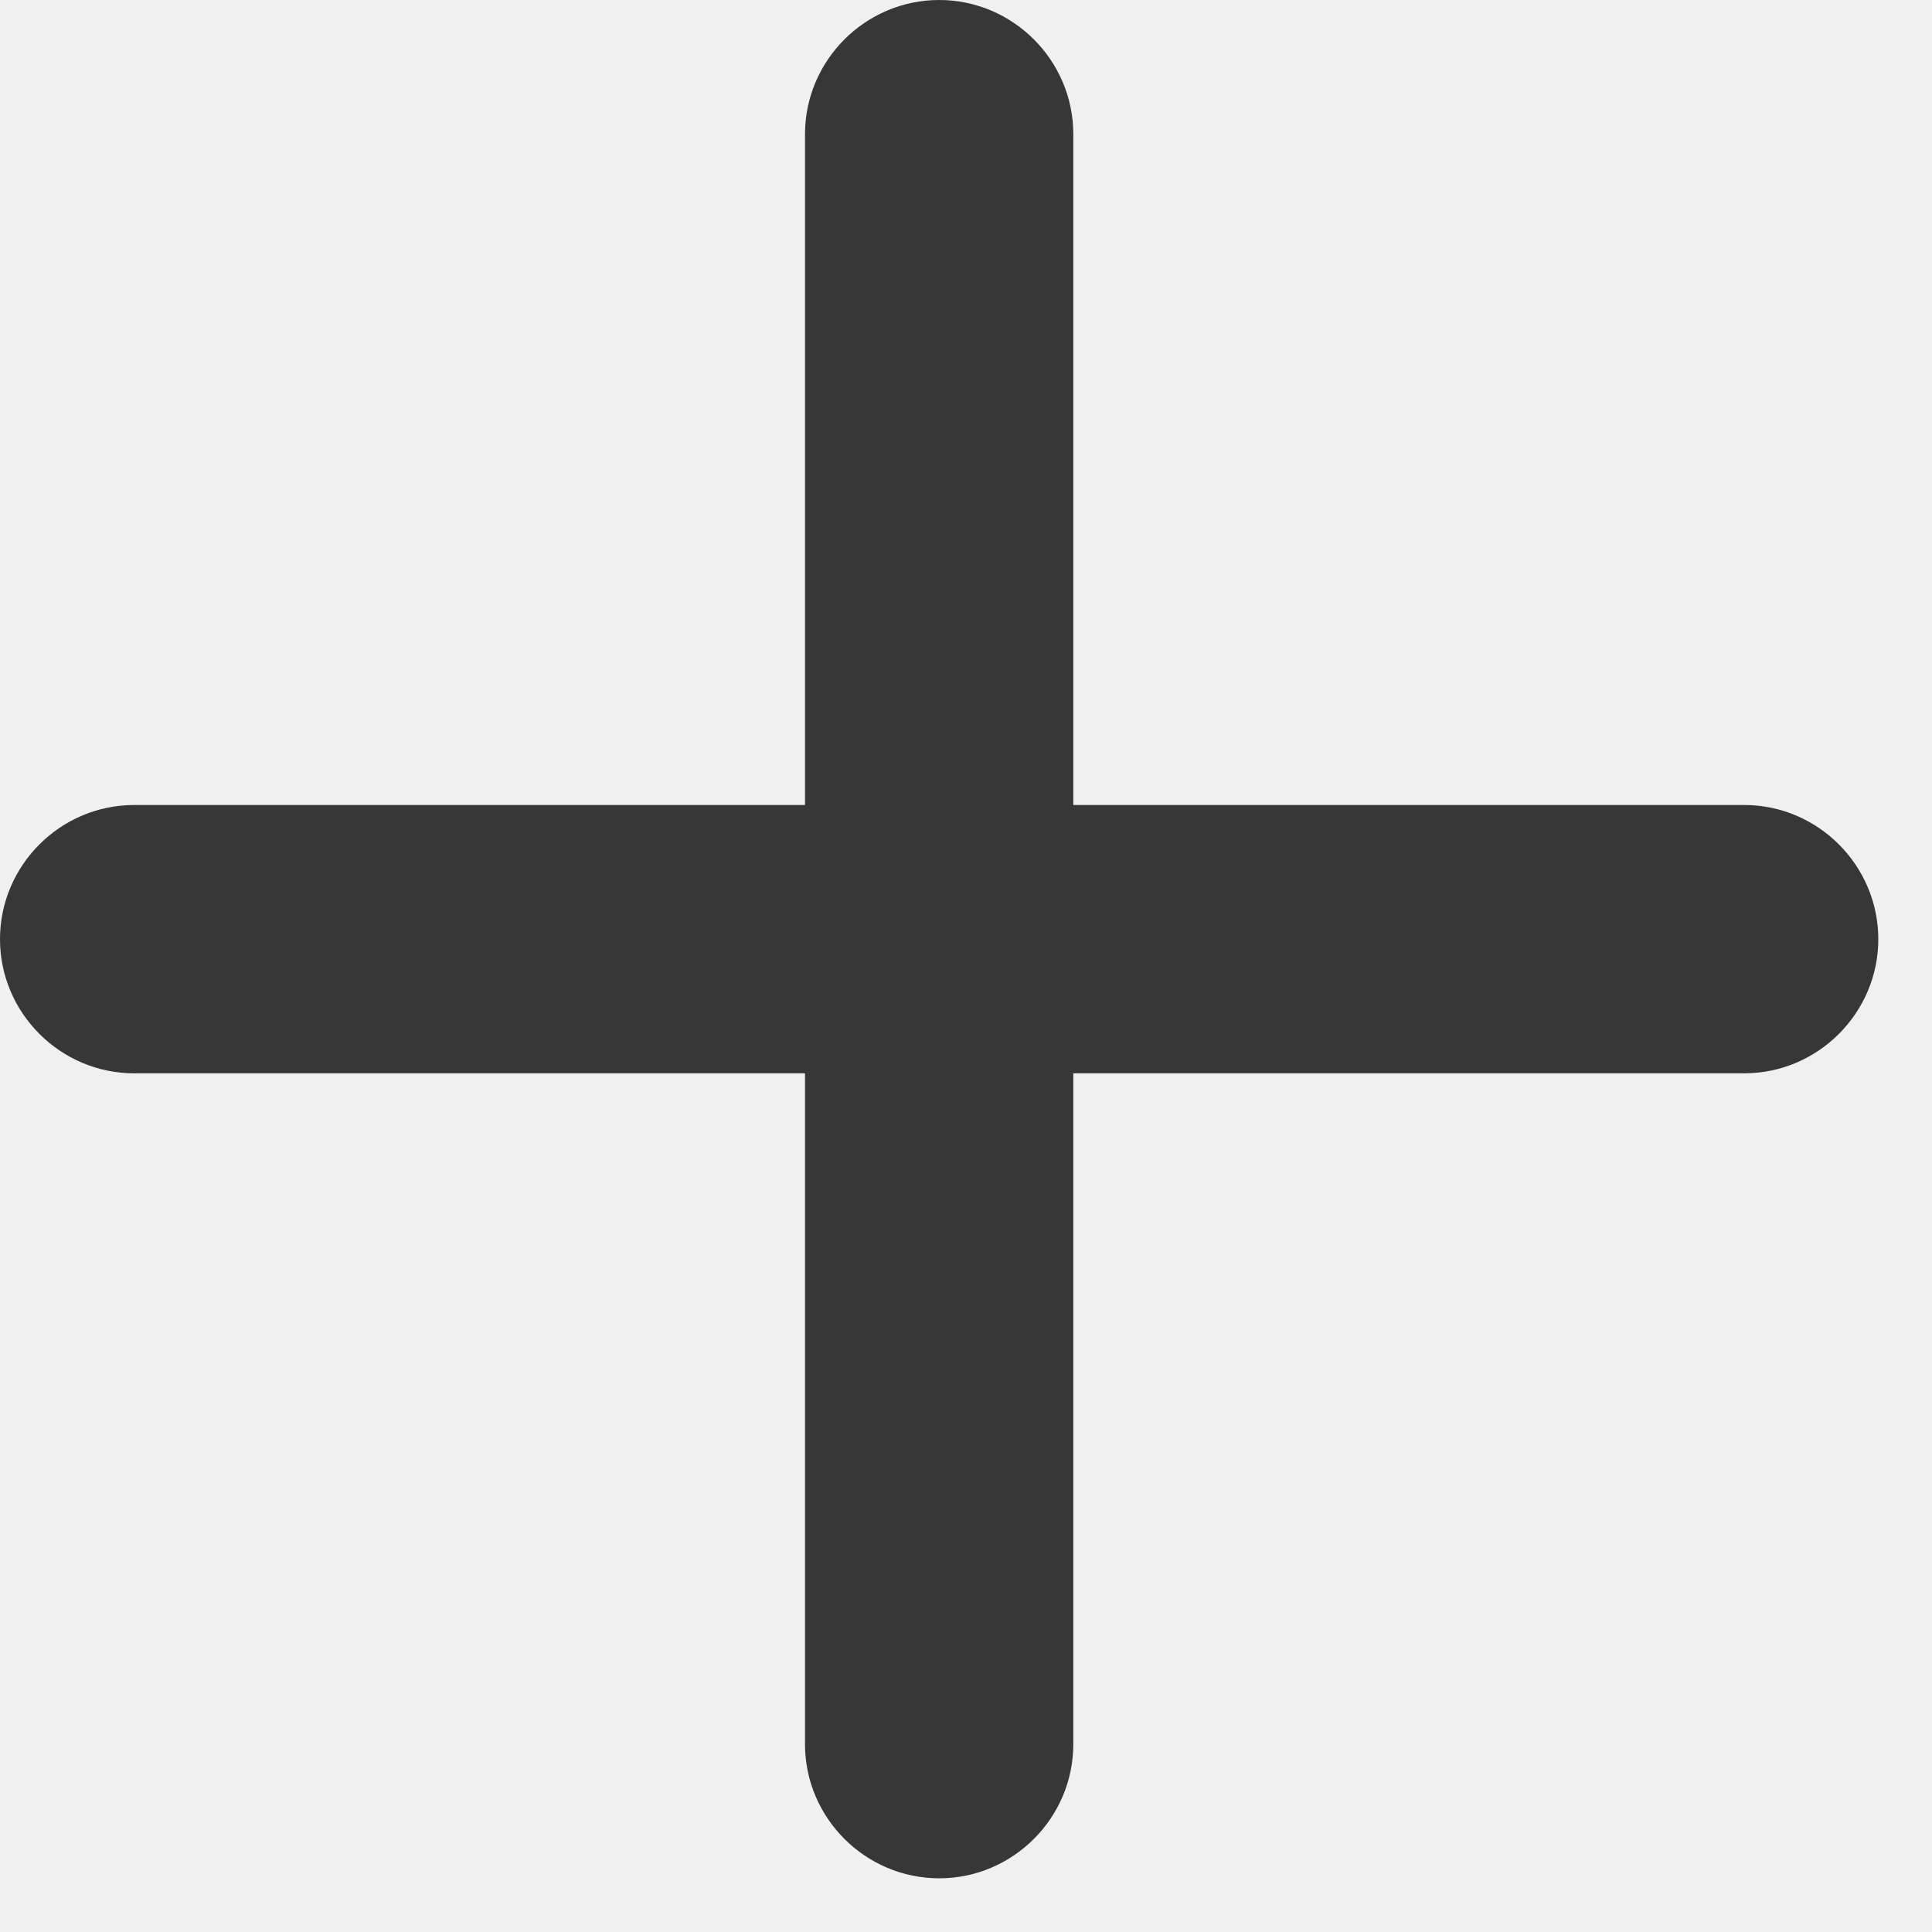
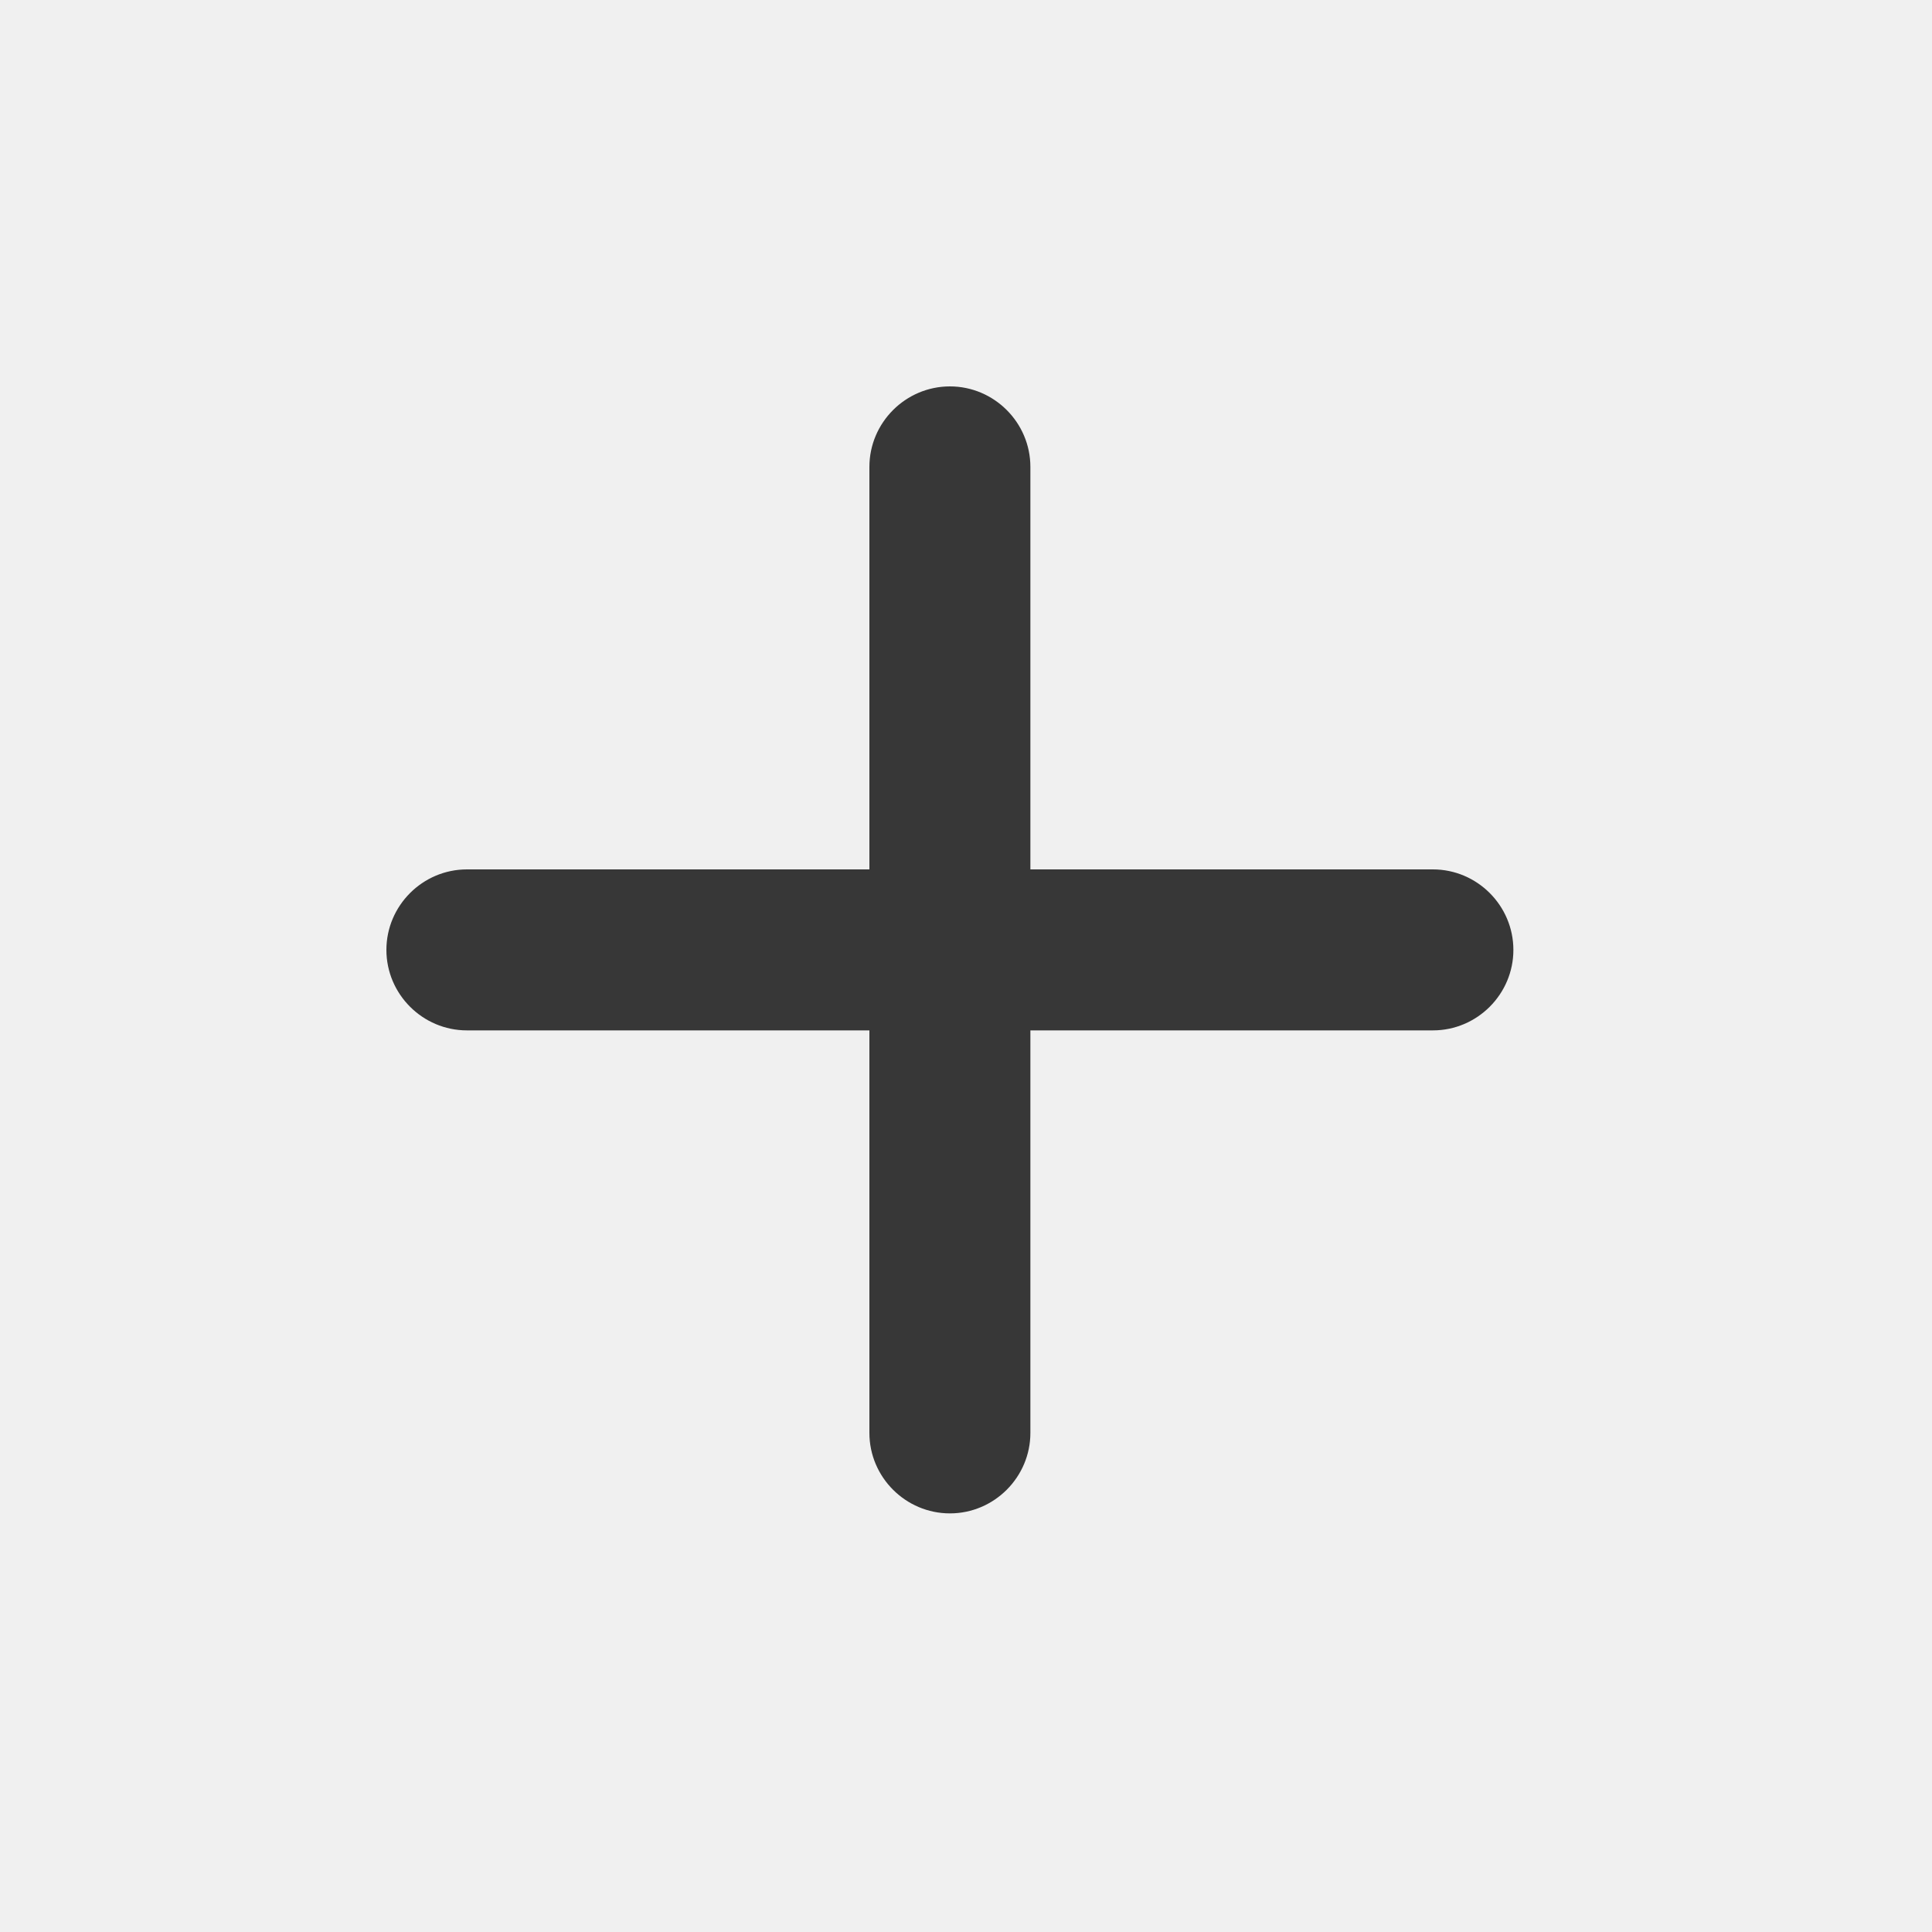
- <svg xmlns="http://www.w3.org/2000/svg" width="24" height="24" viewBox="0 0 24 24" fill="none">
-   <path d="M21.667 13.333H13.333V21.667C13.333 22.583 12.583 23.333 11.667 23.333C10.75 23.333 10 22.583 10 21.667V13.333H1.667C0.75 13.333 0 12.583 0 11.667C0 10.75 0.75 10 1.667 10H10V1.667C10 0.75 10.75 0 11.667 0C12.583 0 13.333 0.75 13.333 1.667V10H21.667C22.583 10 23.333 10.75 23.333 11.667C23.333 12.583 22.583 13.333 21.667 13.333Z" fill="#373737" />
+ <svg xmlns="http://www.w3.org/2000/svg" width="40" height="40" viewBox="0 0 40 40" fill="none">
+   <g clip-path="url(#clip0_48_203)">
+     <path d="M29.667 21.333H21.333V29.667C21.333 30.583 20.583 31.333 19.667 31.333C18.75 31.333 18 30.583 18 29.667V21.333H9.667C8.75 21.333 8 20.583 8 19.667C8 18.75 8.75 18 9.667 18H18V9.667C18 8.75 18.75 8 19.667 8C20.583 8 21.333 8.75 21.333 9.667V18H29.667C30.583 18 31.333 18.75 31.333 19.667C31.333 20.583 30.583 21.333 29.667 21.333Z" fill="#373737" />
+   </g>
+   <defs>
+     <clipPath id="clip0_48_203">
+       <rect width="40" height="40" fill="white" />
+     </clipPath>
+   </defs>
</svg>
